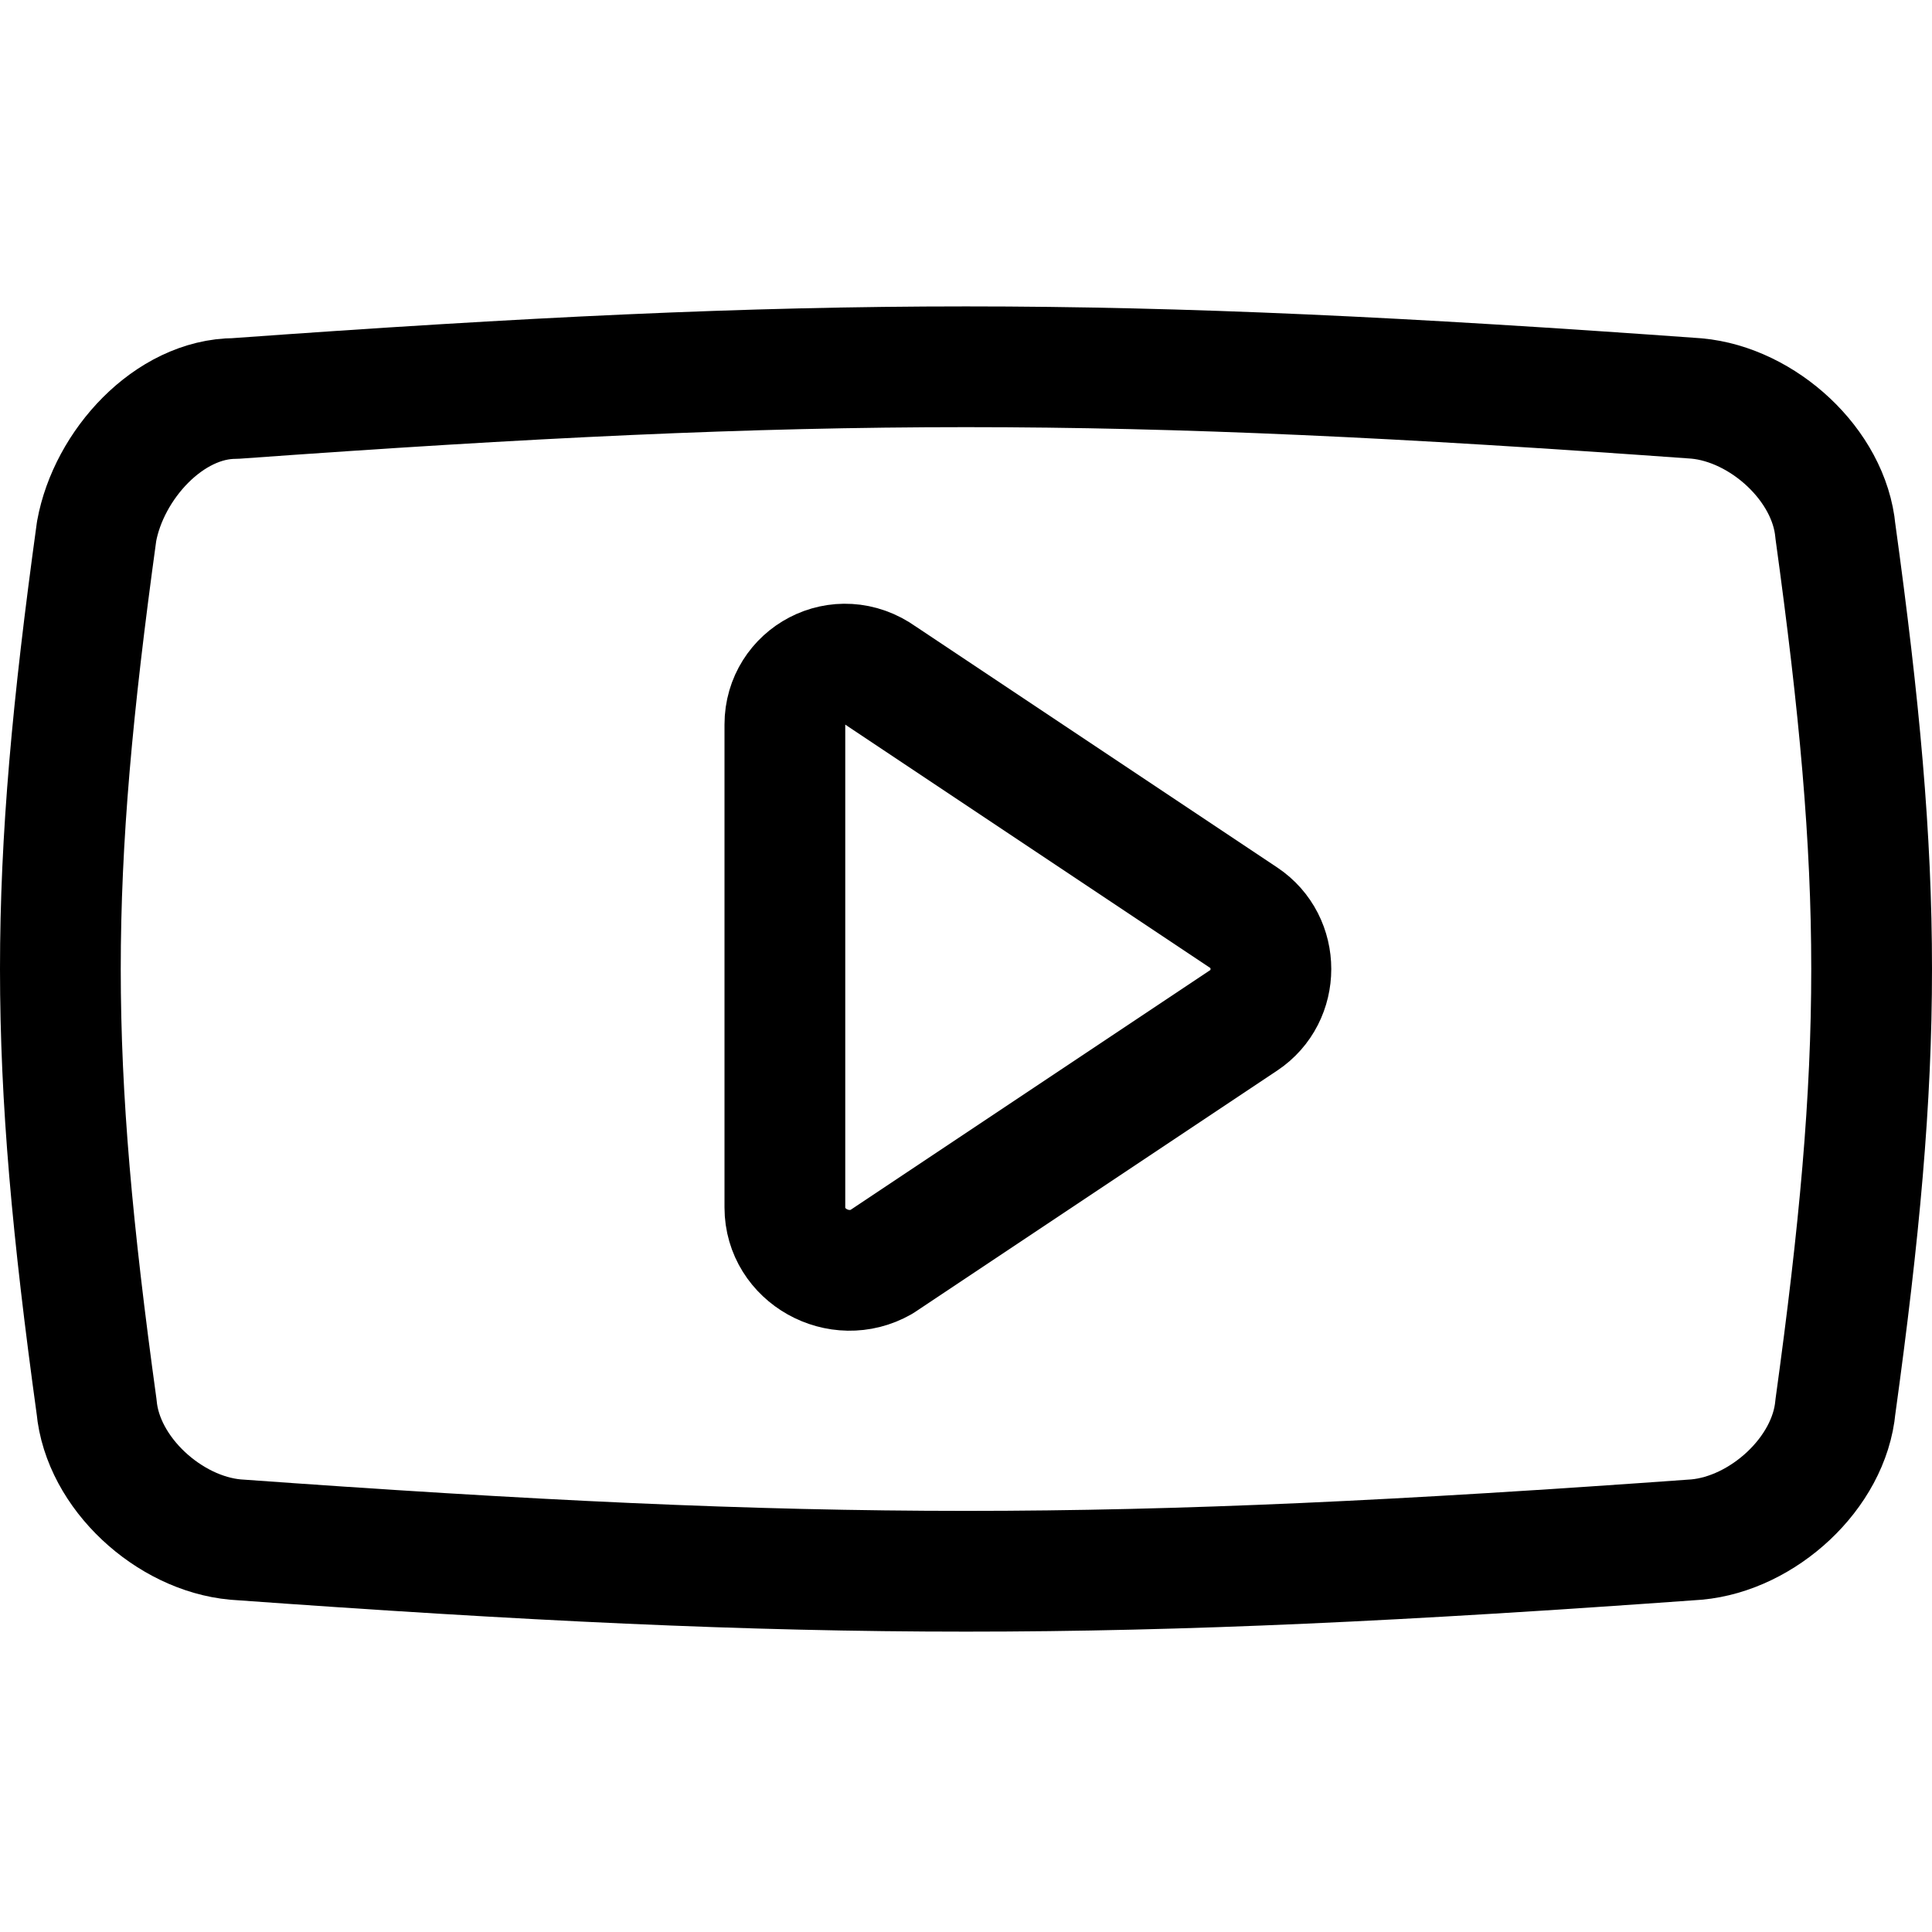
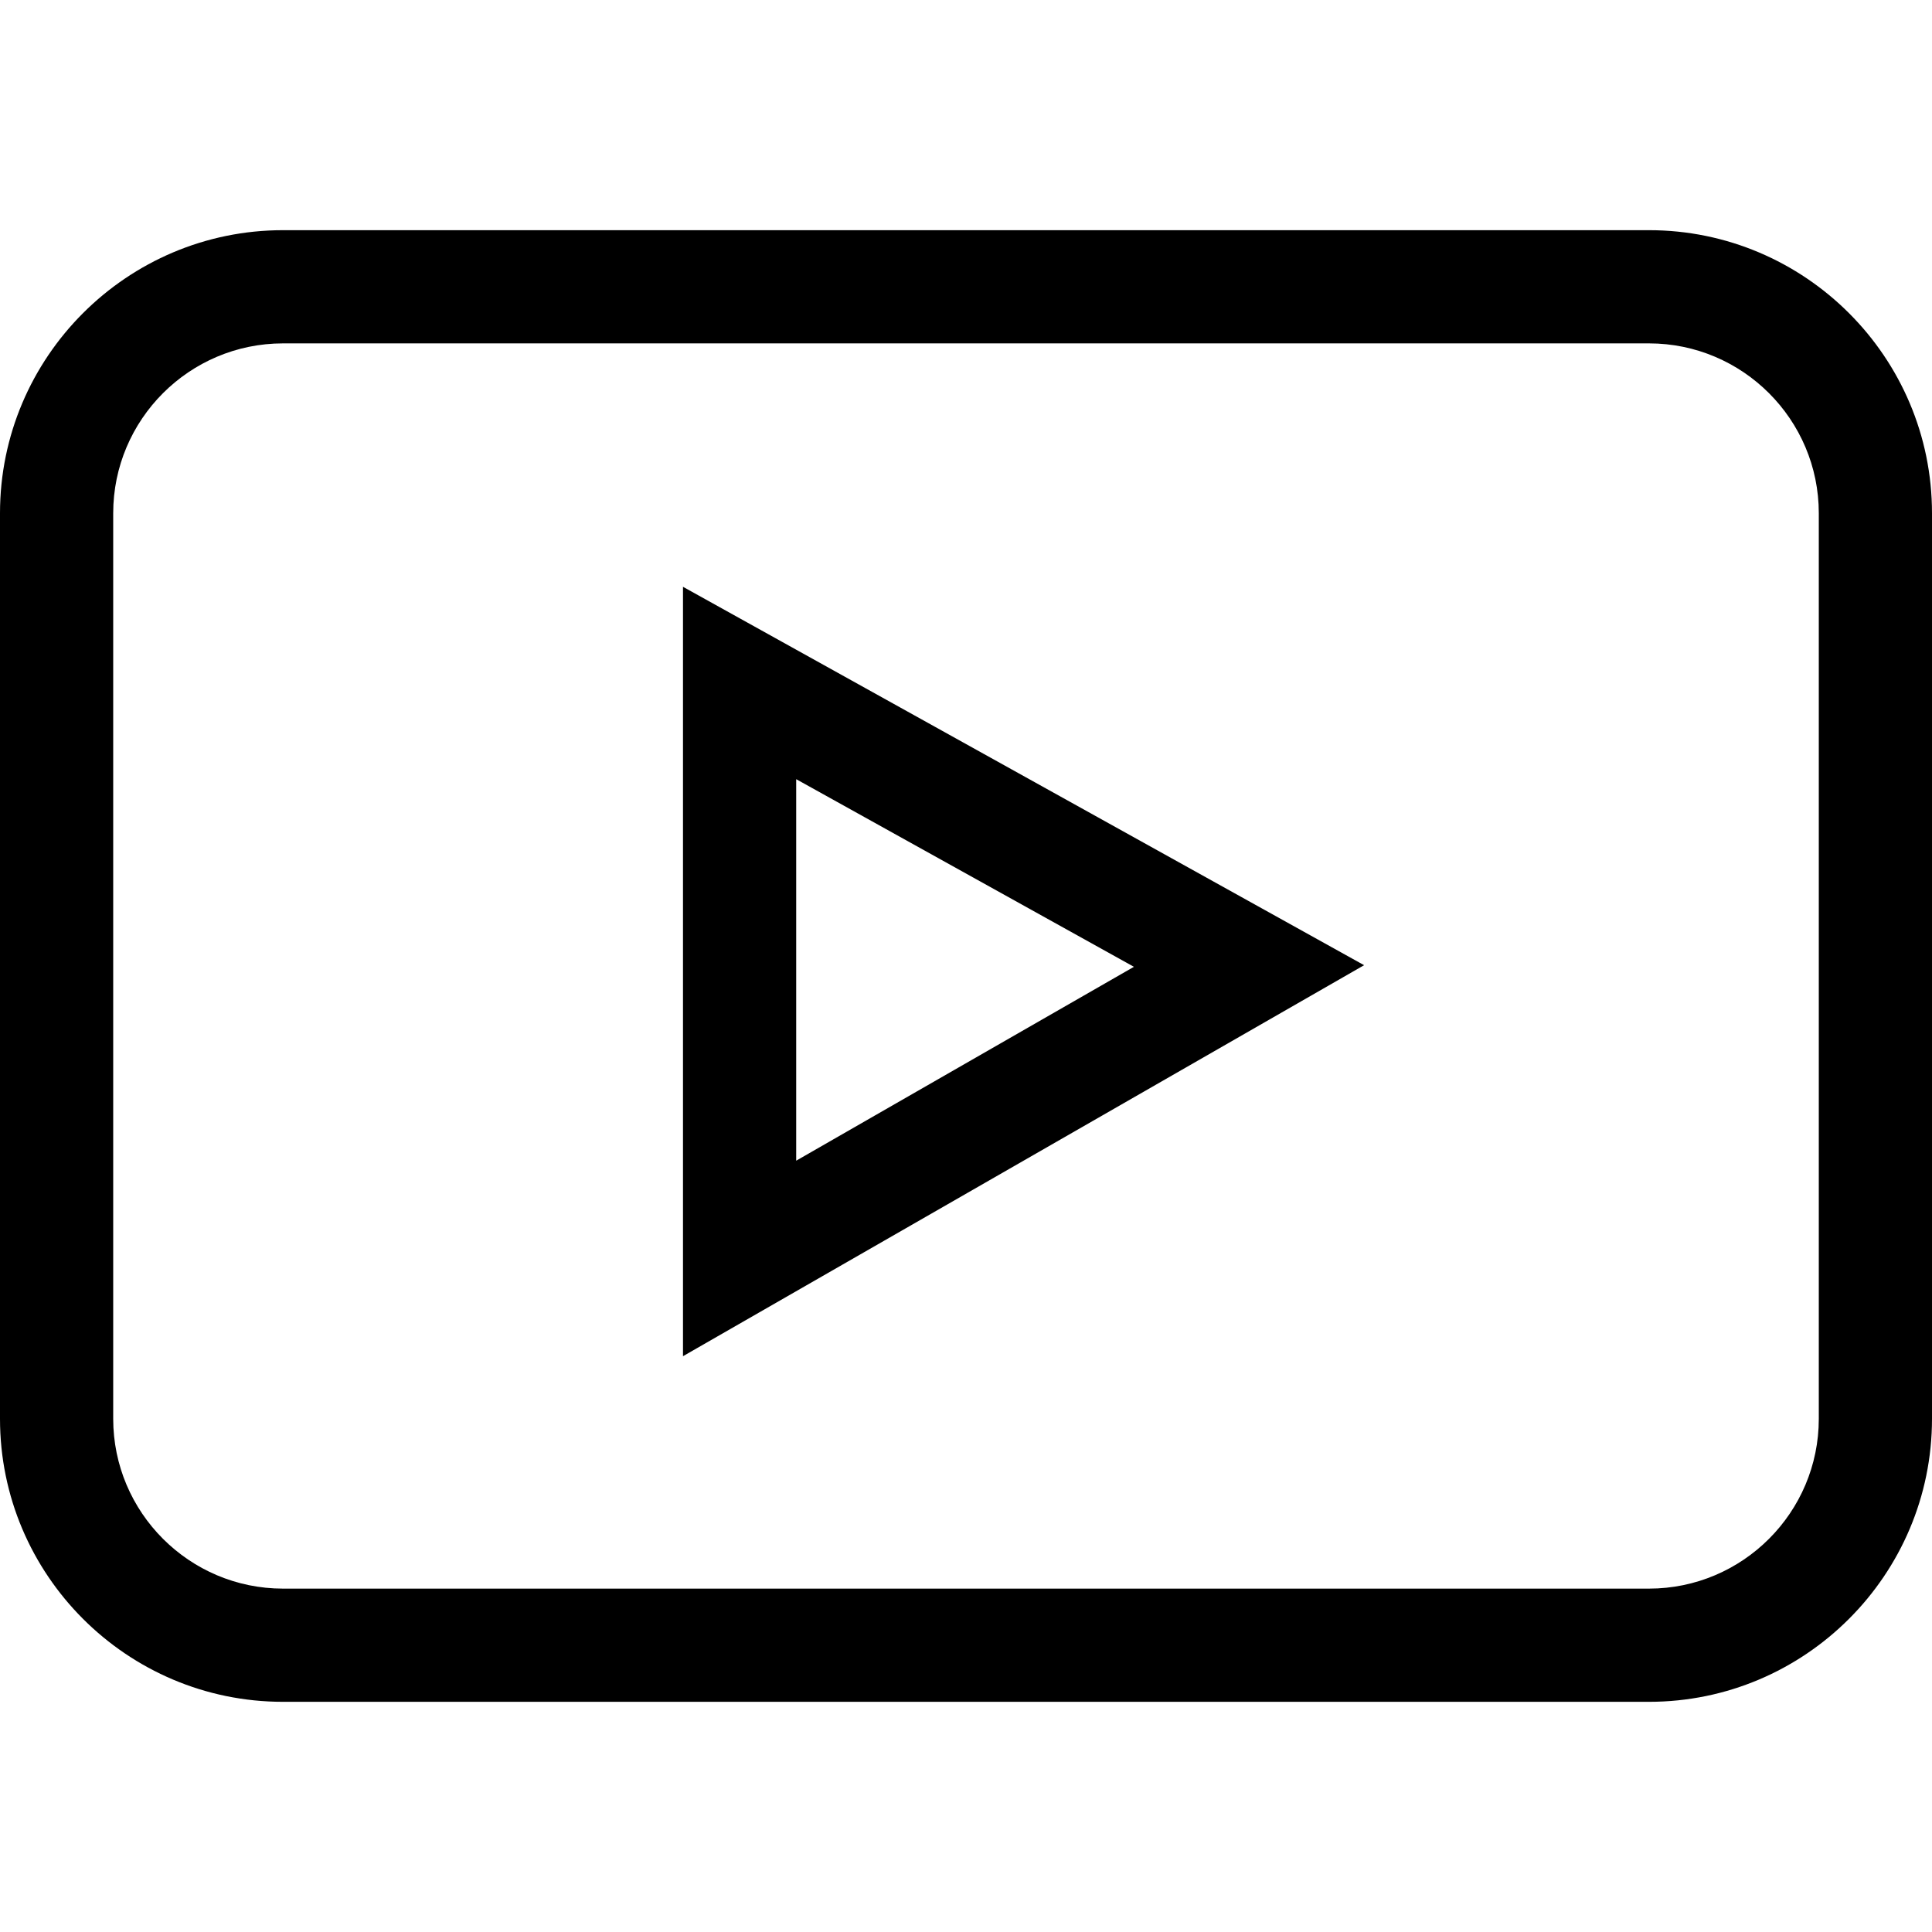
- <svg xmlns="http://www.w3.org/2000/svg" version="1.1" id="Icons" x="0px" y="0px" viewBox="0 0 32 32" style="enable-background:new 0 0 32 32;" xml:space="preserve">
-   <style type="text/css">
- 	.st0{fill:none;stroke:#000000;stroke-width:2;stroke-linecap:round;stroke-linejoin:round;stroke-miterlimit:10;}
- 	.st1{fill:none;stroke:#000000;stroke-width:2;}
- 	.st2{fill:none;stroke:#000000;stroke-width:2;stroke-miterlimit:10;}
- </style>
-   <path class="st0" d="M13,12V20c0,0.8,0.9,1.3,1.6,0.9l6-4c0.6-0.4,0.6-1.3,0-1.7l-6-4C13.9,10.7,13,11.2,13,12z" />
-   <g>
-     <path class="st0" d="M28.1,25.5c-9.7,0.7-14.5,0.7-24.2,0c-1.1-0.1-2.2-1.1-2.3-2.2c-0.8-5.8-0.8-8.7,0-14.5   c0.2-1.1,1.2-2.2,2.3-2.2c9.7-0.7,14.5-0.7,24.2,0c1.1,0.1,2.2,1.1,2.3,2.2c0.8,5.8,0.8,8.7,0,14.5C30.3,24.4,29.2,25.4,28.1,25.5z   " />
-   </g>
+ <svg xmlns="http://www.w3.org/2000/svg" viewBox="0 -61 512 512">
+   <path d="m75 390h362c41.355 0 75-33.645 75-75v-240c0-41.355-33.645-75-75-75h-362c-41.355 0-75 33.645-75 75v240c0 41.355 33.645 75 75 75zm-45-315c0-24.812 20.188-45 45-45h362c24.812 0 45 20.188 45 45v240c0 24.812-20.188 45-45 45h-362c-24.812 0-45-20.188-45-45zm0 0" />
+   <path d="m181 94.508v203.898l180.5-103.621zm30 50.984 89.5 49.723-89.5 51.379zm0 0" />
</svg>
